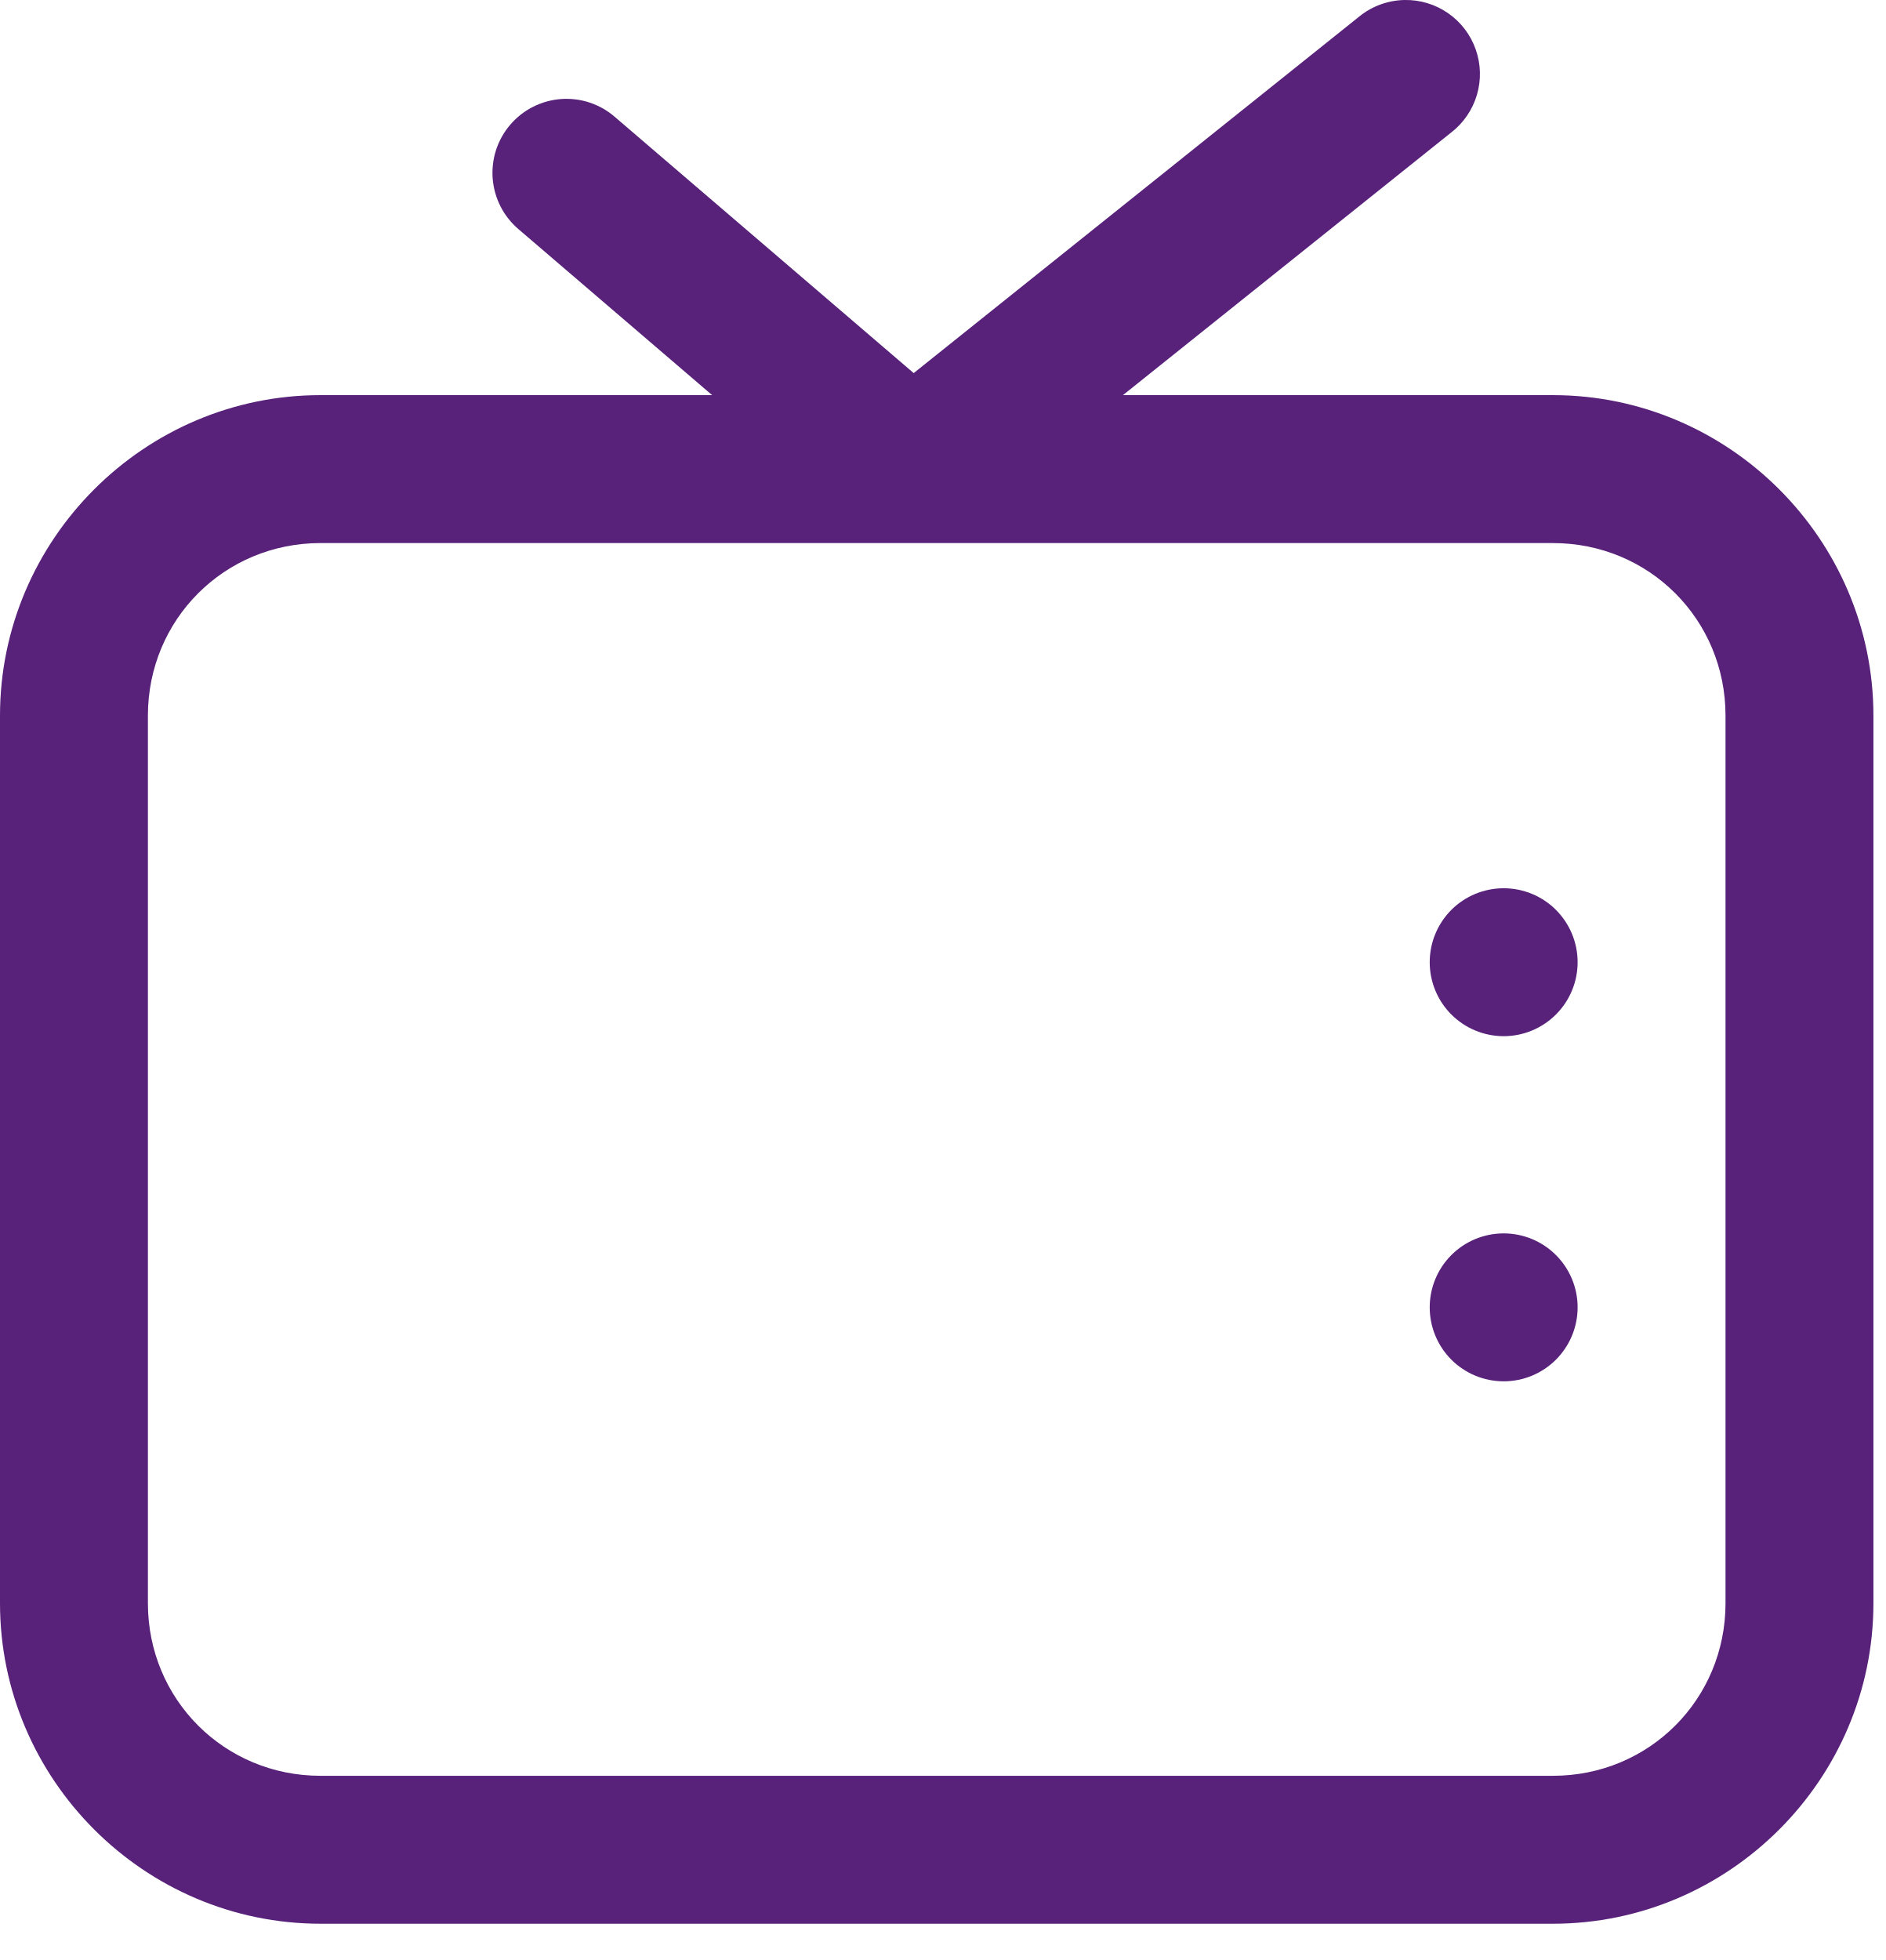
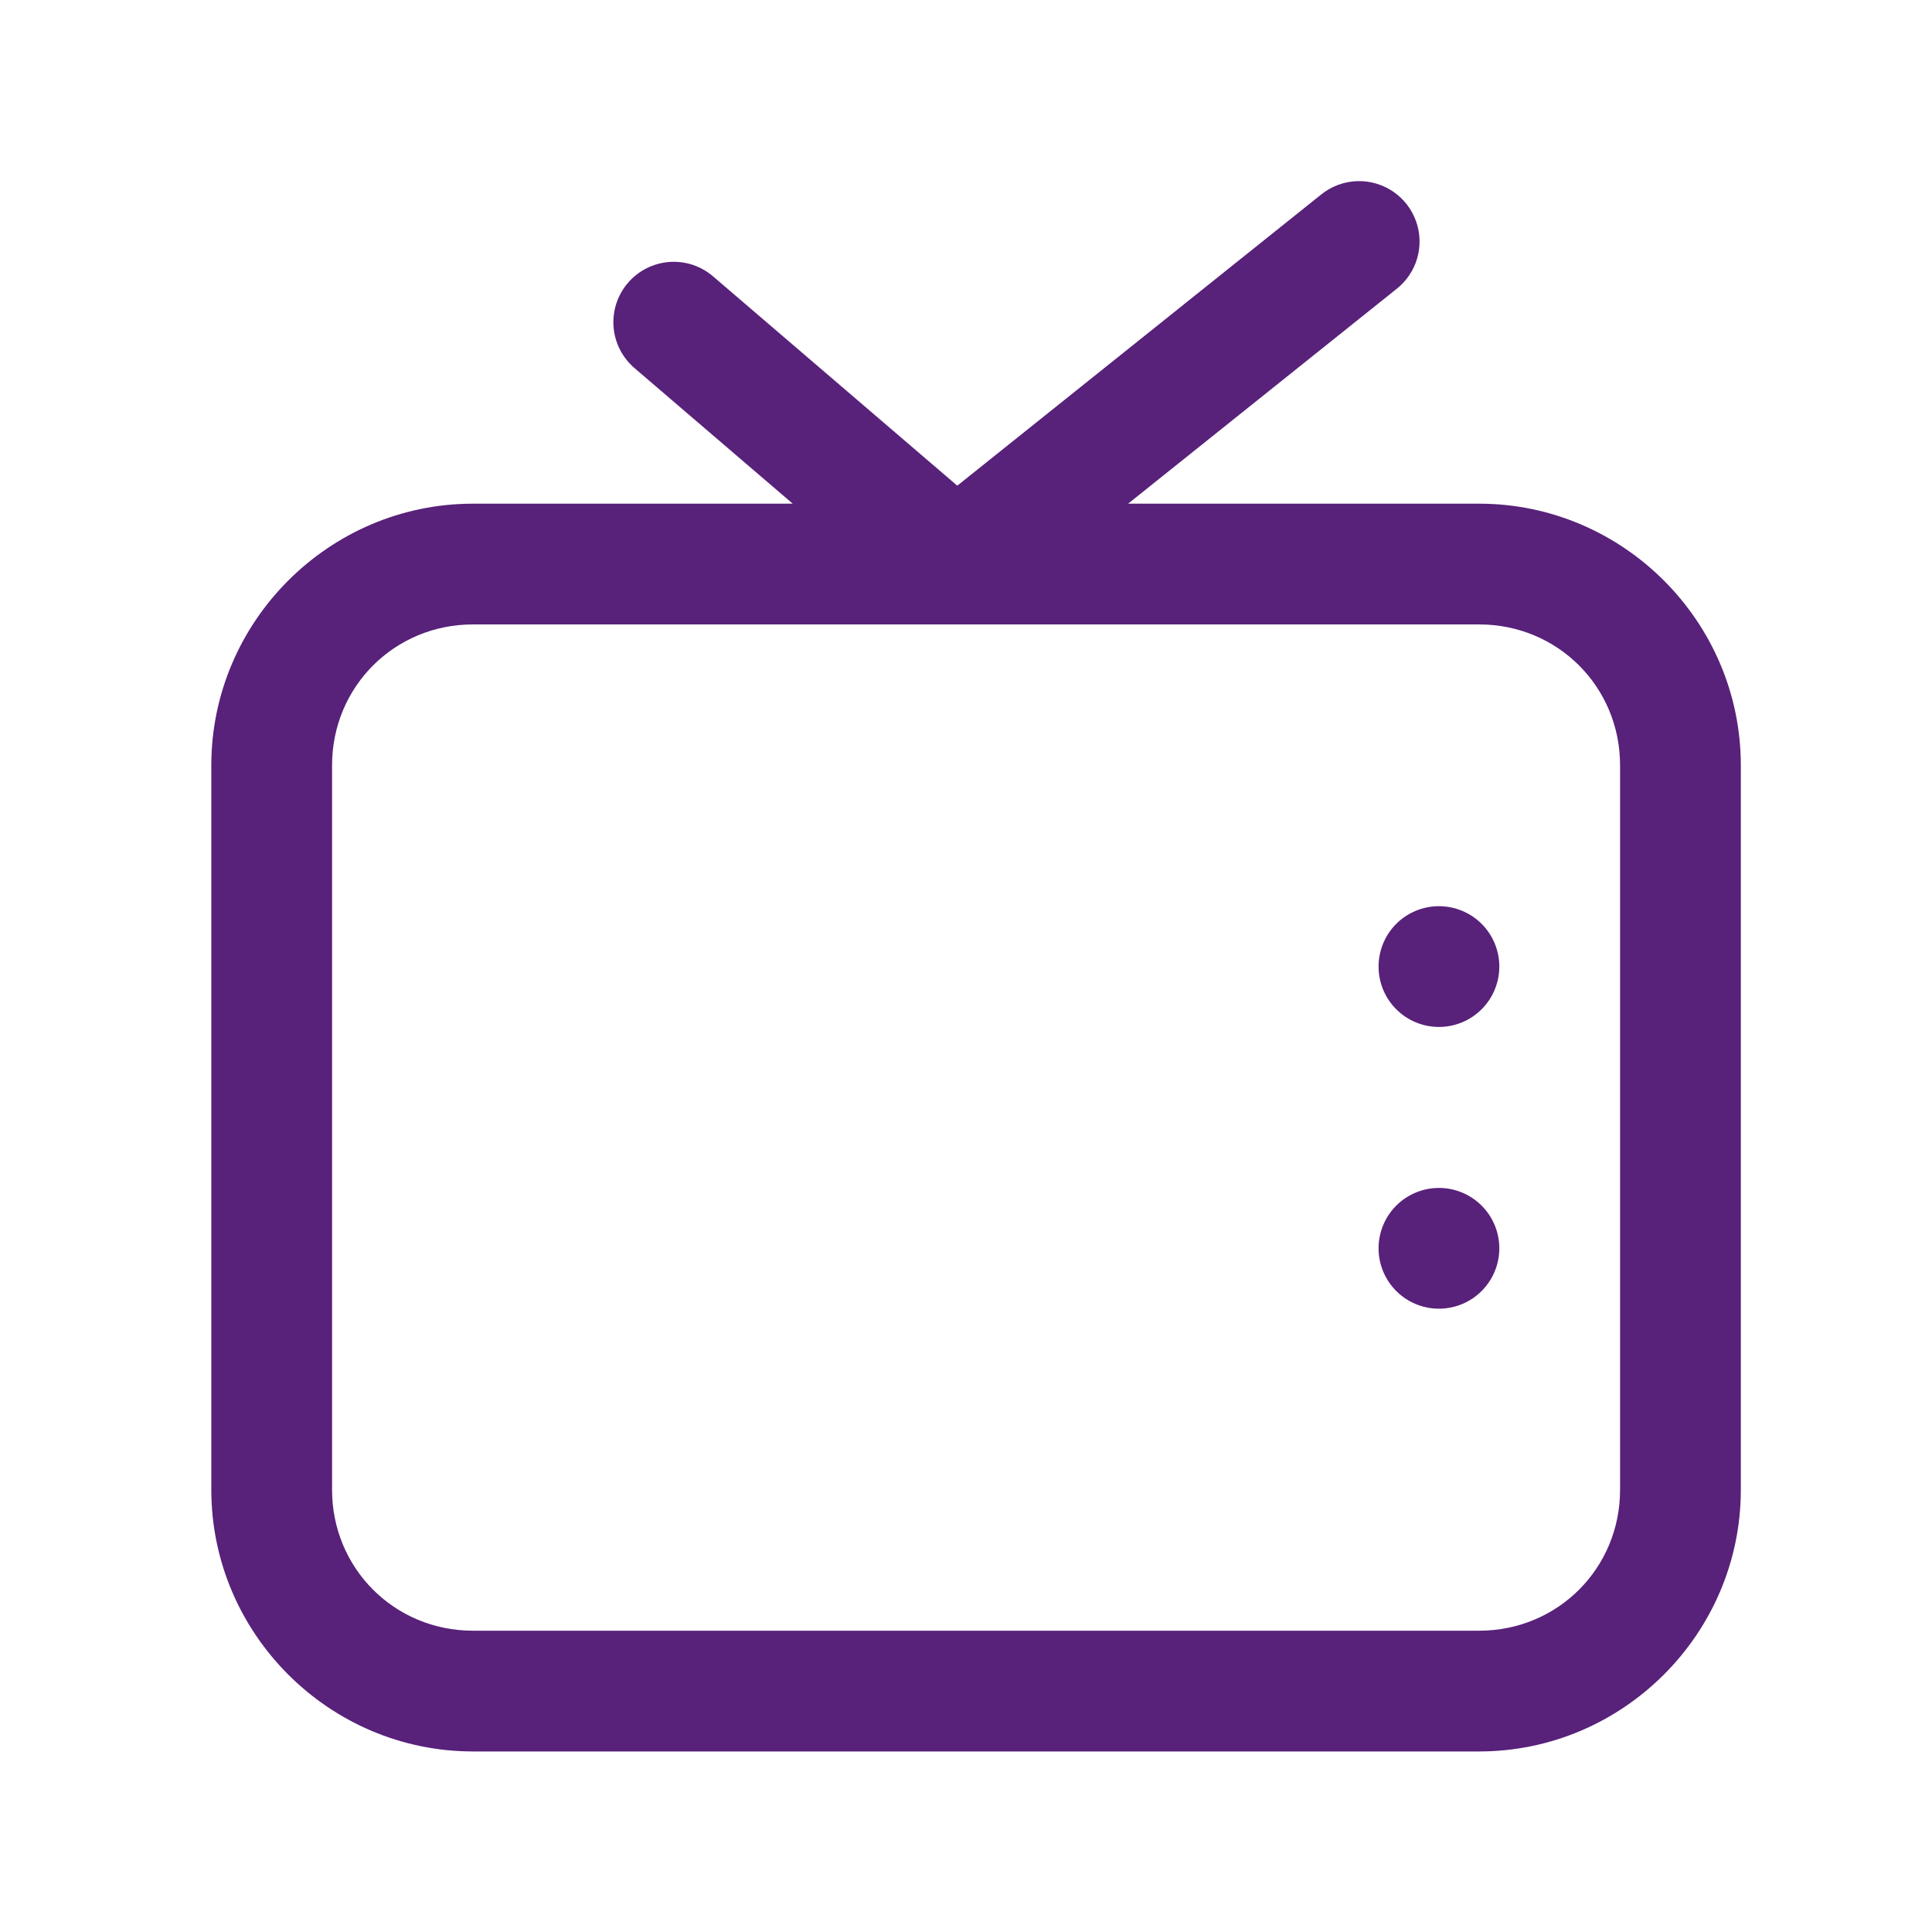
- <svg xmlns="http://www.w3.org/2000/svg" width="51" height="53" viewBox="0 0 51 53" fill="none">
-   <path d="M37.984 0C37.533 0.009 37.098 0.169 36.75 0.456L24.711 10.089L16.635 3.167C16.436 2.993 16.205 2.86 15.954 2.776C15.704 2.692 15.439 2.659 15.175 2.678C14.912 2.697 14.655 2.768 14.419 2.887C14.183 3.006 13.973 3.17 13.801 3.371C13.629 3.571 13.498 3.804 13.416 4.055C13.335 4.307 13.304 4.572 13.325 4.835C13.347 5.099 13.42 5.355 13.541 5.59C13.662 5.825 13.829 6.033 14.031 6.204L19.26 10.685H8.667C3.904 10.685 0 14.589 0 19.352V43.352C0 48.115 3.904 52.019 8.667 52.019H42C46.763 52.019 50.667 48.115 50.667 43.352V19.352C50.667 14.589 46.763 10.685 42 10.685H30.37L39.25 3.581C39.582 3.324 39.825 2.968 39.944 2.564C40.062 2.161 40.051 1.73 39.91 1.334C39.77 0.937 39.509 0.595 39.163 0.356C38.817 0.116 38.405 -0.008 37.984 0ZM8.667 14.685H24.648H42C44.6 14.685 46.667 16.752 46.667 19.352V43.352C46.667 45.952 44.6 48.019 42 48.019H8.667C6.067 48.019 4 45.952 4 43.352V19.352C4 16.752 6.067 14.685 8.667 14.685ZM40.667 24.019C40.136 24.019 39.627 24.229 39.252 24.604C38.877 24.98 38.667 25.488 38.667 26.019C38.667 26.549 38.877 27.058 39.252 27.433C39.627 27.808 40.136 28.019 40.667 28.019C41.197 28.019 41.706 27.808 42.081 27.433C42.456 27.058 42.667 26.549 42.667 26.019C42.667 25.488 42.456 24.98 42.081 24.604C41.706 24.229 41.197 24.019 40.667 24.019ZM40.667 33.352C40.136 33.352 39.627 33.563 39.252 33.938C38.877 34.313 38.667 34.822 38.667 35.352C38.667 35.882 38.877 36.391 39.252 36.766C39.627 37.141 40.136 37.352 40.667 37.352C41.197 37.352 41.706 37.141 42.081 36.766C42.456 36.391 42.667 35.882 42.667 35.352C42.667 34.822 42.456 34.313 42.081 33.938C41.706 33.563 41.197 33.352 40.667 33.352Z" fill="#58217A" />
+ <svg xmlns="http://www.w3.org/2000/svg" width="64" height="64" viewBox="0 0 64 64" fill="none">
+   <path d="M44.984 6C44.533 6.009 44.098 6.169 43.75 6.456L31.711 16.089L23.635 9.167C23.436 8.993 23.205 8.86 22.954 8.776C22.704 8.692 22.439 8.659 22.175 8.678C21.912 8.697 21.655 8.768 21.419 8.887C21.183 9.006 20.973 9.17 20.801 9.371C20.629 9.571 20.498 9.804 20.416 10.056C20.335 10.307 20.304 10.572 20.325 10.835C20.347 11.099 20.42 11.355 20.541 11.59C20.663 11.825 20.829 12.033 21.031 12.204L26.26 16.685H15.667C10.904 16.685 7 20.589 7 25.352V49.352C7 54.115 10.904 58.019 15.667 58.019H49C53.763 58.019 57.667 54.115 57.667 49.352V25.352C57.667 20.589 53.763 16.685 49 16.685H37.37L46.25 9.581C46.582 9.324 46.825 8.968 46.944 8.564C47.062 8.161 47.051 7.73 46.91 7.334C46.77 6.937 46.509 6.595 46.163 6.356C45.817 6.116 45.405 5.992 44.984 6ZM15.667 20.685H31.648H49C51.6 20.685 53.667 22.752 53.667 25.352V49.352C53.667 51.952 51.6 54.019 49 54.019H15.667C13.067 54.019 11 51.952 11 49.352V25.352C11 22.752 13.067 20.685 15.667 20.685ZM47.667 30.019C47.136 30.019 46.627 30.229 46.252 30.604C45.877 30.98 45.667 31.488 45.667 32.019C45.667 32.549 45.877 33.058 46.252 33.433C46.627 33.808 47.136 34.019 47.667 34.019C48.197 34.019 48.706 33.808 49.081 33.433C49.456 33.058 49.667 32.549 49.667 32.019C49.667 31.488 49.456 30.98 49.081 30.604C48.706 30.229 48.197 30.019 47.667 30.019ZM47.667 39.352C47.136 39.352 46.627 39.563 46.252 39.938C45.877 40.313 45.667 40.822 45.667 41.352C45.667 41.882 45.877 42.391 46.252 42.766C46.627 43.141 47.136 43.352 47.667 43.352C48.197 43.352 48.706 43.141 49.081 42.766C49.456 42.391 49.667 41.882 49.667 41.352C49.667 40.822 49.456 40.313 49.081 39.938C48.706 39.563 48.197 39.352 47.667 39.352Z" fill="#58217A" />
</svg>
